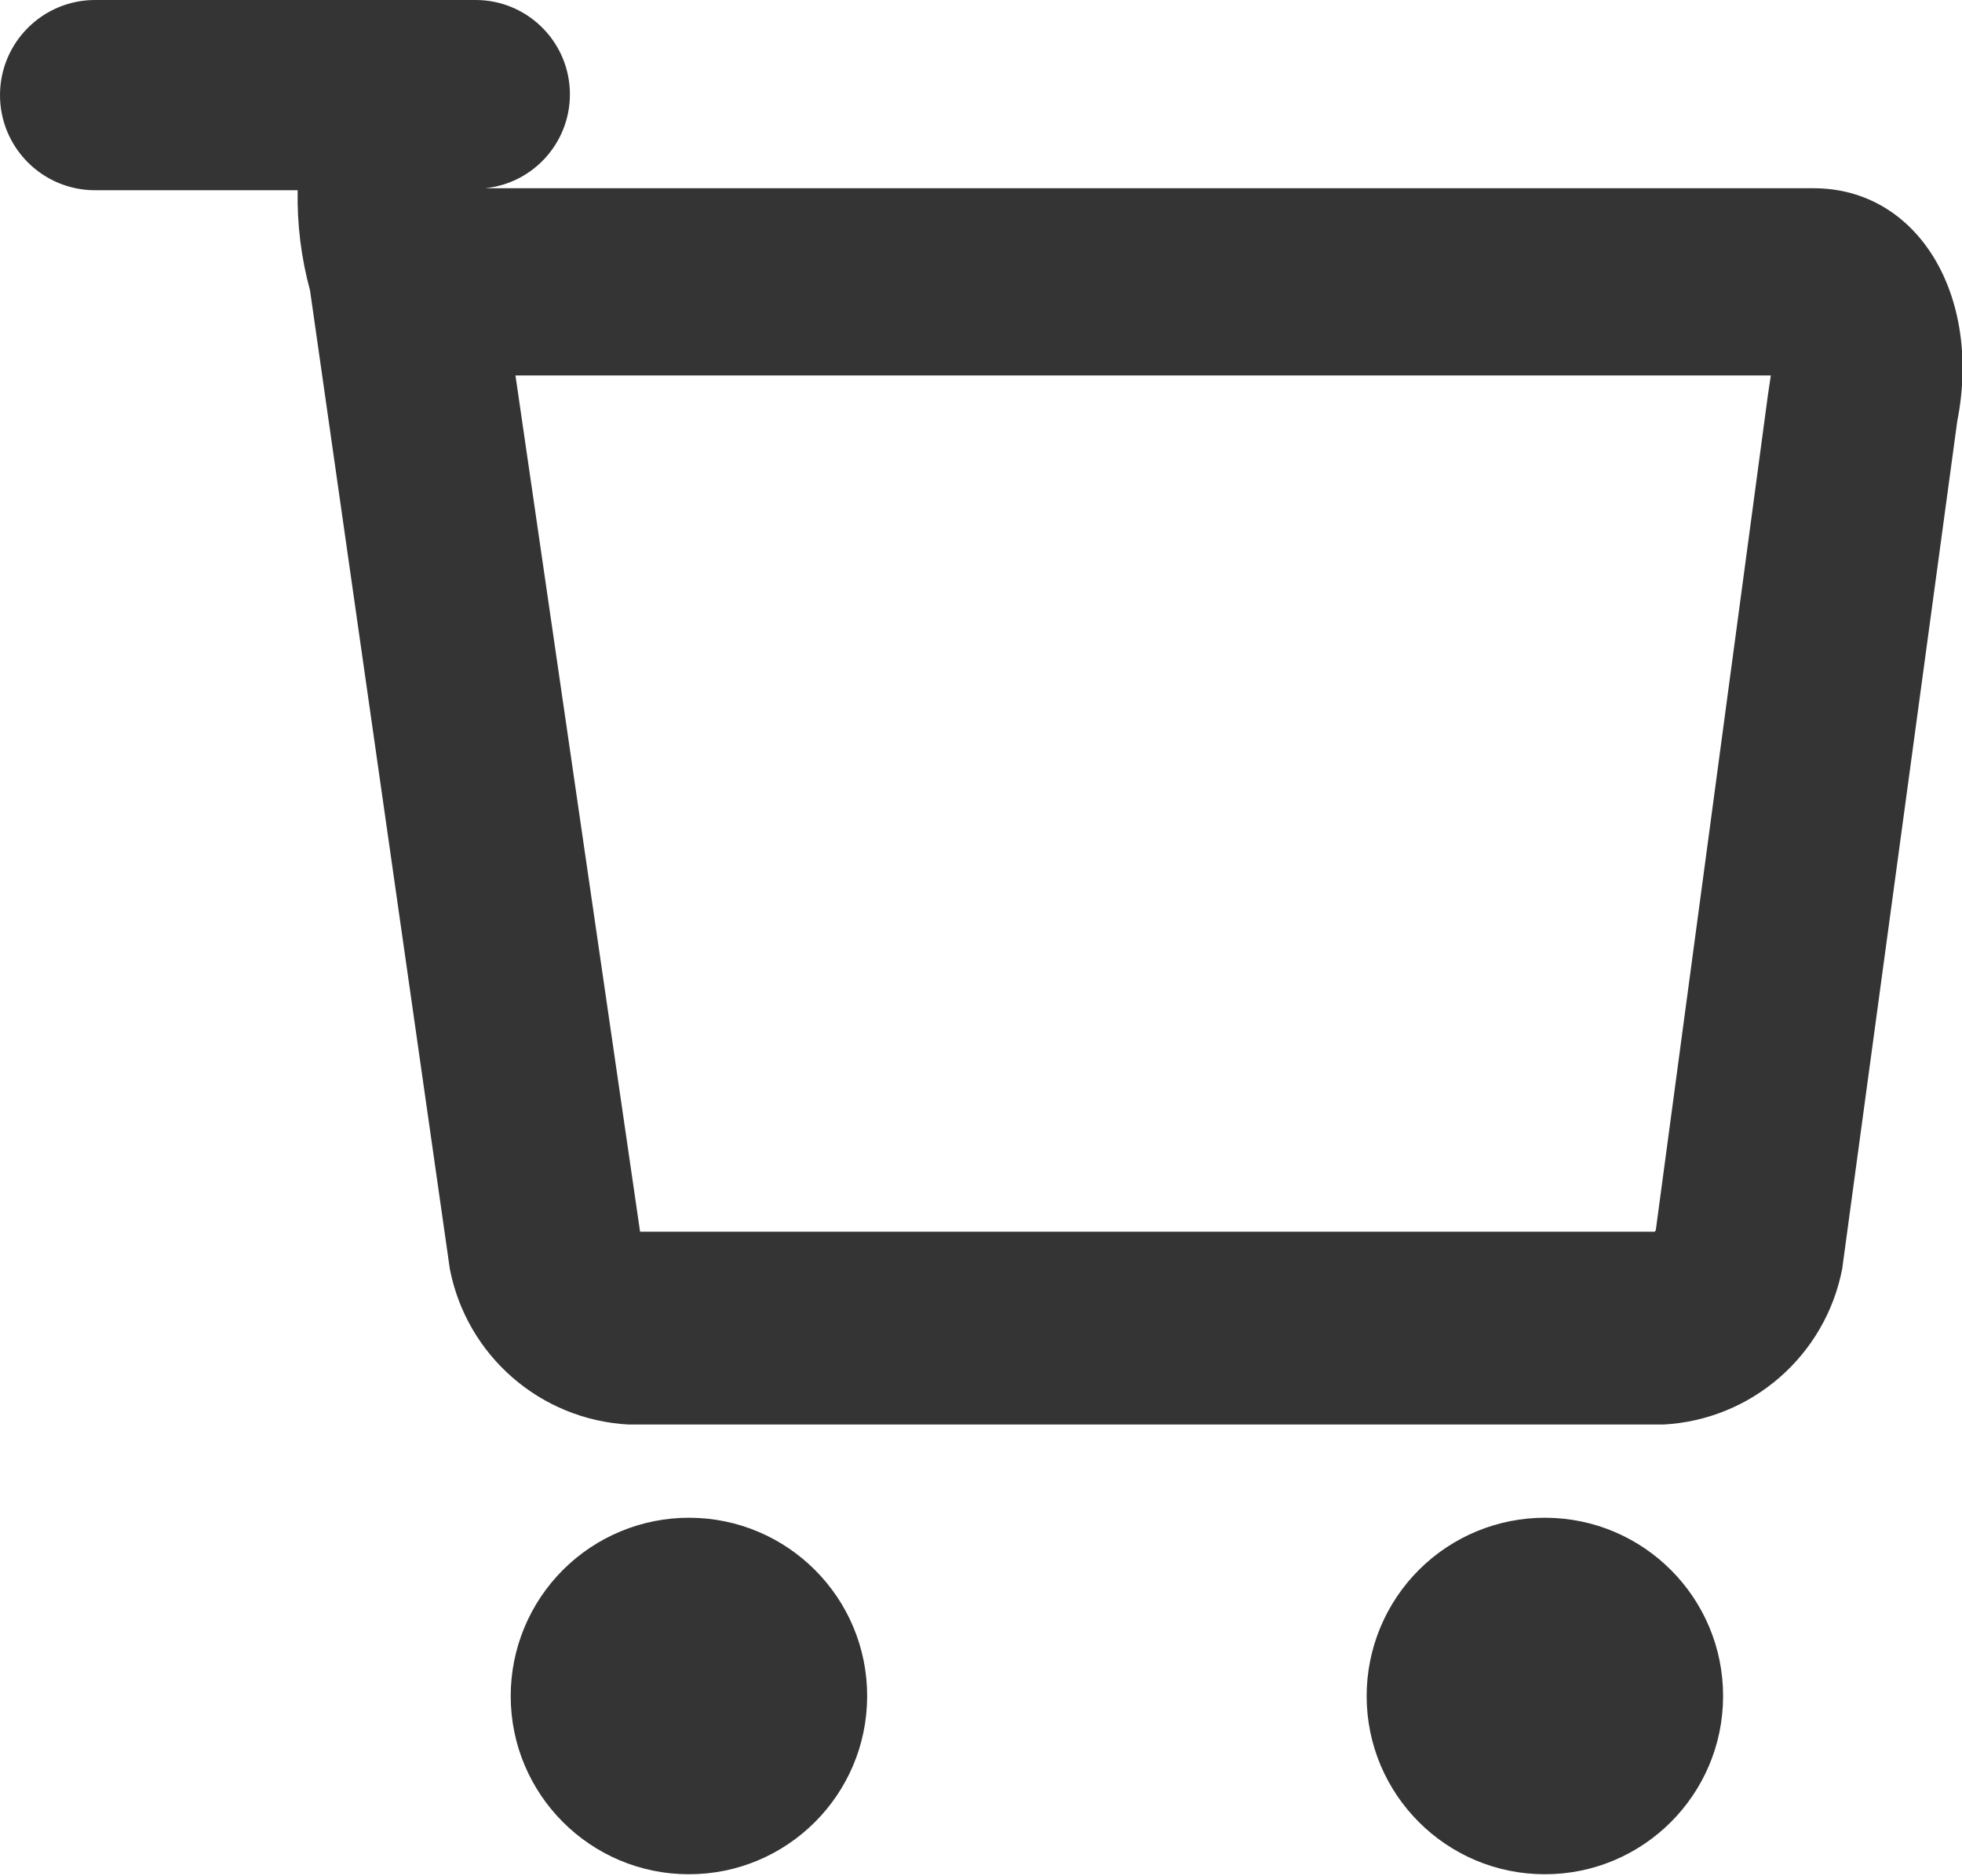
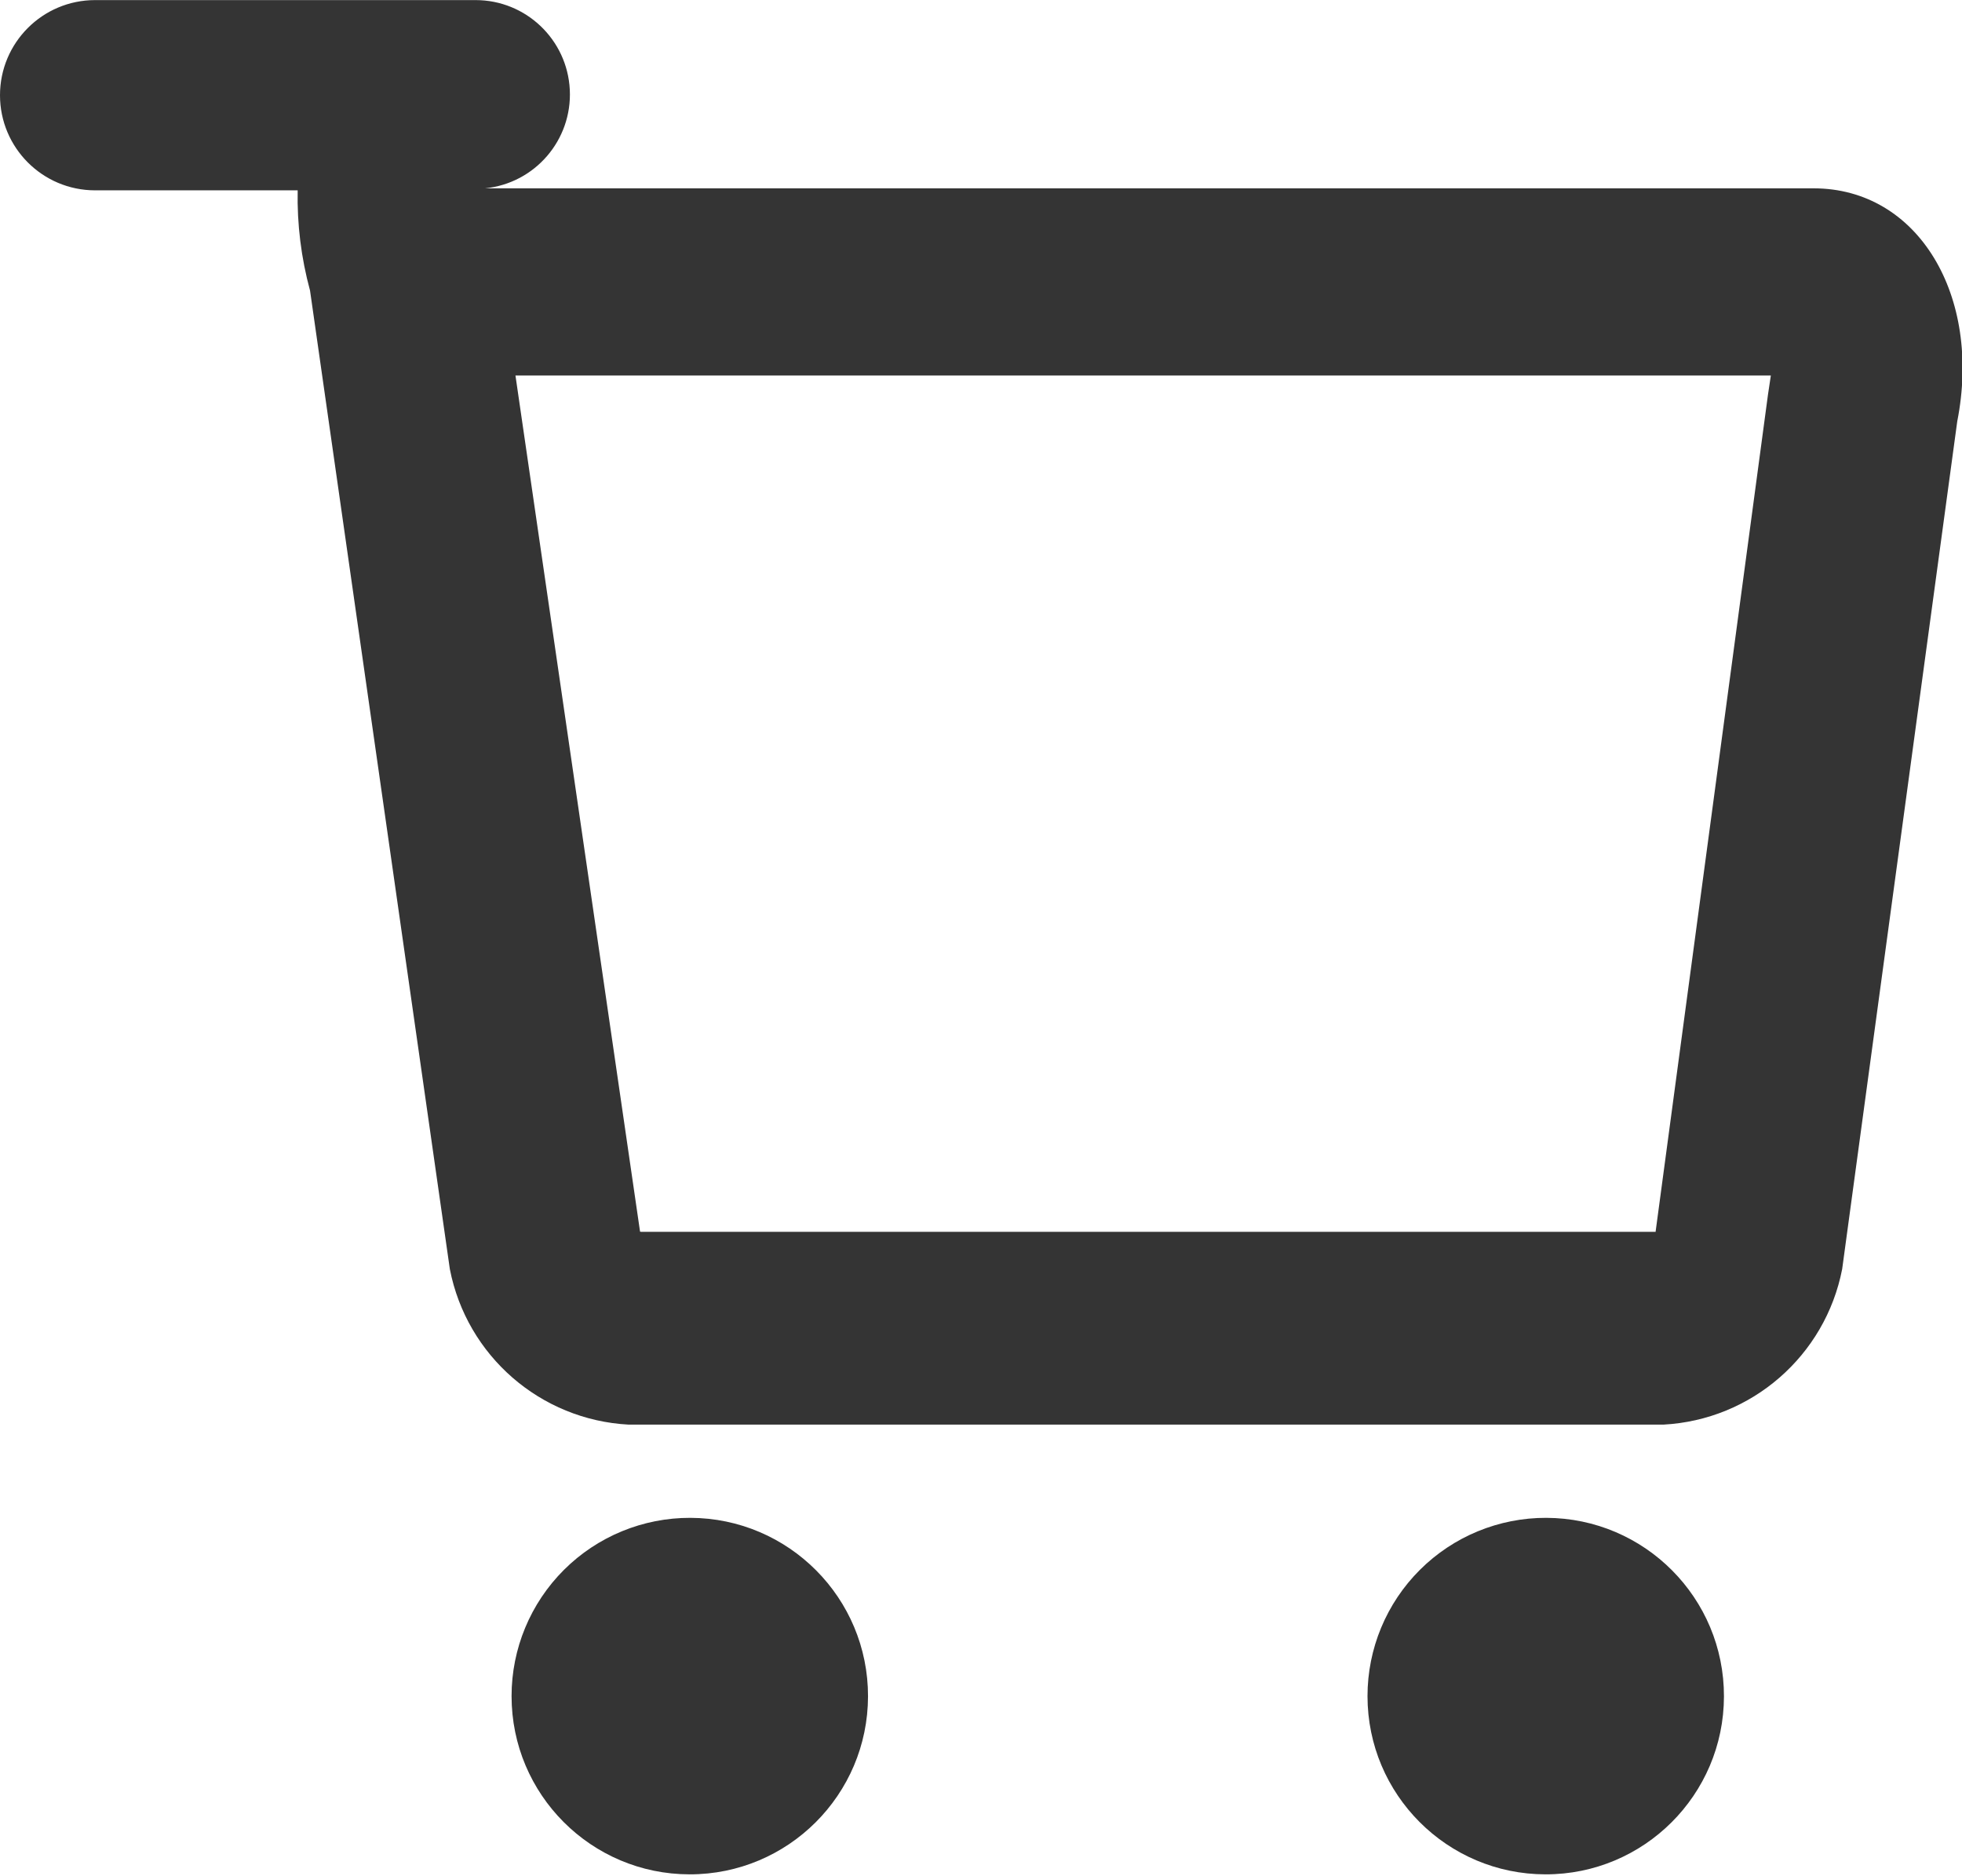
- <svg xmlns="http://www.w3.org/2000/svg" width="20.63" height="19.719" viewBox="0 0 20.63 19.719">
-   <defs>
-     <style>
-       .cls-1 {
-         fill: #343434;
-         fill-rule: evenodd;
-       }
-     </style>
-   </defs>
-   <path id="Корзина" class="cls-1" d="M1083.58,656.46l-1.21,8.912a2.025,2.025,0,0,1-1.88,1.635h-10.88a2.025,2.025,0,0,1-1.88-1.635l-1.47-10.287a3.733,3.733,0,0,1-.13-1.054H1064a1,1,0,1,1,0-2h4a0.992,0.992,0,0,1,.1,1.979h13.97C1083.17,654.01,1083.84,655.141,1083.58,656.46Zm-13.85,8.518-1.31-9h13.2l-0.03.2-1.18,8.788a0.034,0.034,0,0,0-.01.014h-10.67Zm0.52,3.009a1.874,1.874,0,1,1-1.88,1.874A1.874,1.874,0,0,1,1070.25,667.987Zm9,0a1.874,1.874,0,1,1-1.88,1.874A1.874,1.874,0,0,1,1079.25,667.987Z" transform="translate(-1063 -652.031)" />
+ <svg xmlns="http://www.w3.org/2000/svg" viewBox="0 0 20.63 19.719">
+   <path d="m1083.58 656.46l-1.21 8.912a2.025 2.025 0 0 1 -1.88 1.635h-10.88a2.025 2.025 0 0 1 -1.88 -1.635l-1.47-10.287a3.733 3.733 0 0 1 -.13 -1.054h-2.13a1 1 0 1 1 0 -2h4a.992 .992 0 0 1 .1 1.979h13.97c1.1 0 1.77 1.131 1.51 2.45m-13.85 8.518l-1.31-9h13.2l-.03.2-1.18 8.788a.034 .034 0 0 0 -.001 .014h-10.67m.52 3.007a1.874 1.874 0 1 1 -1.88 1.874 1.874 1.874 0 0 1 1.88 -1.874m9 0a1.874 1.874 0 1 1 -1.88 1.874 1.874 1.874 0 0 1 1.88 -1.874" transform="translate(-1063-652.03)" fill="#343434" fill-rule="evenodd" />
</svg>
